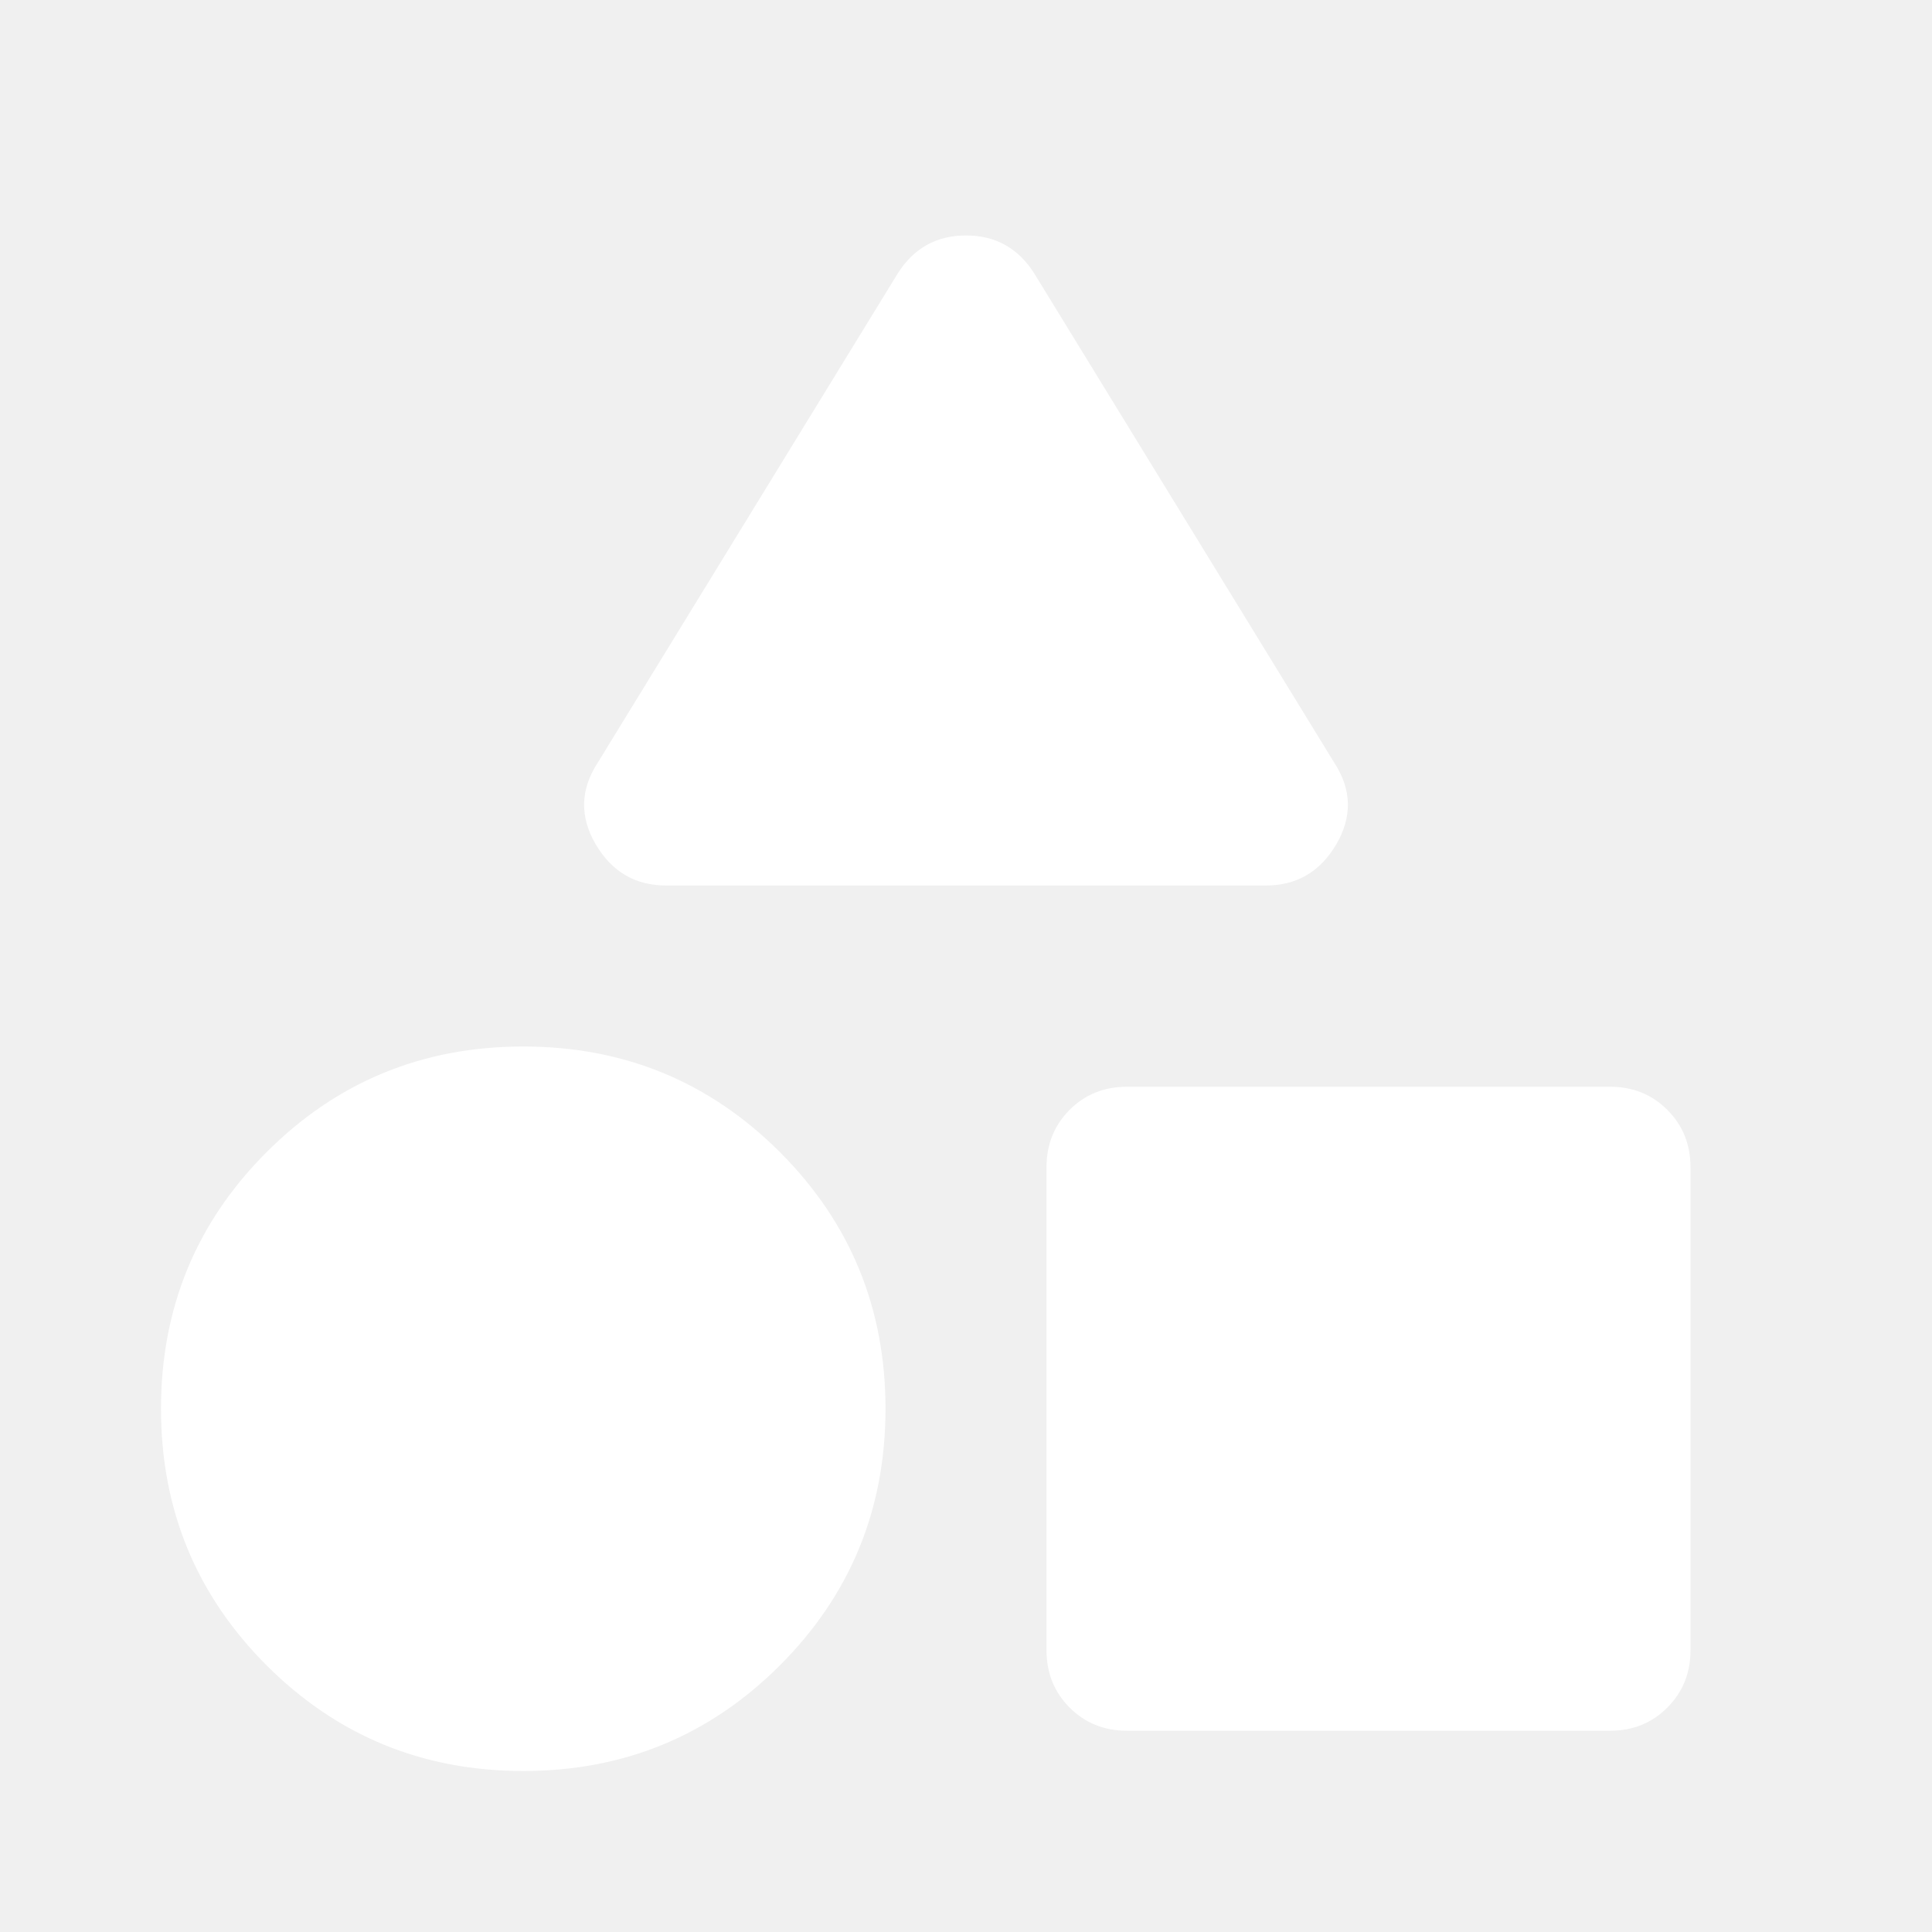
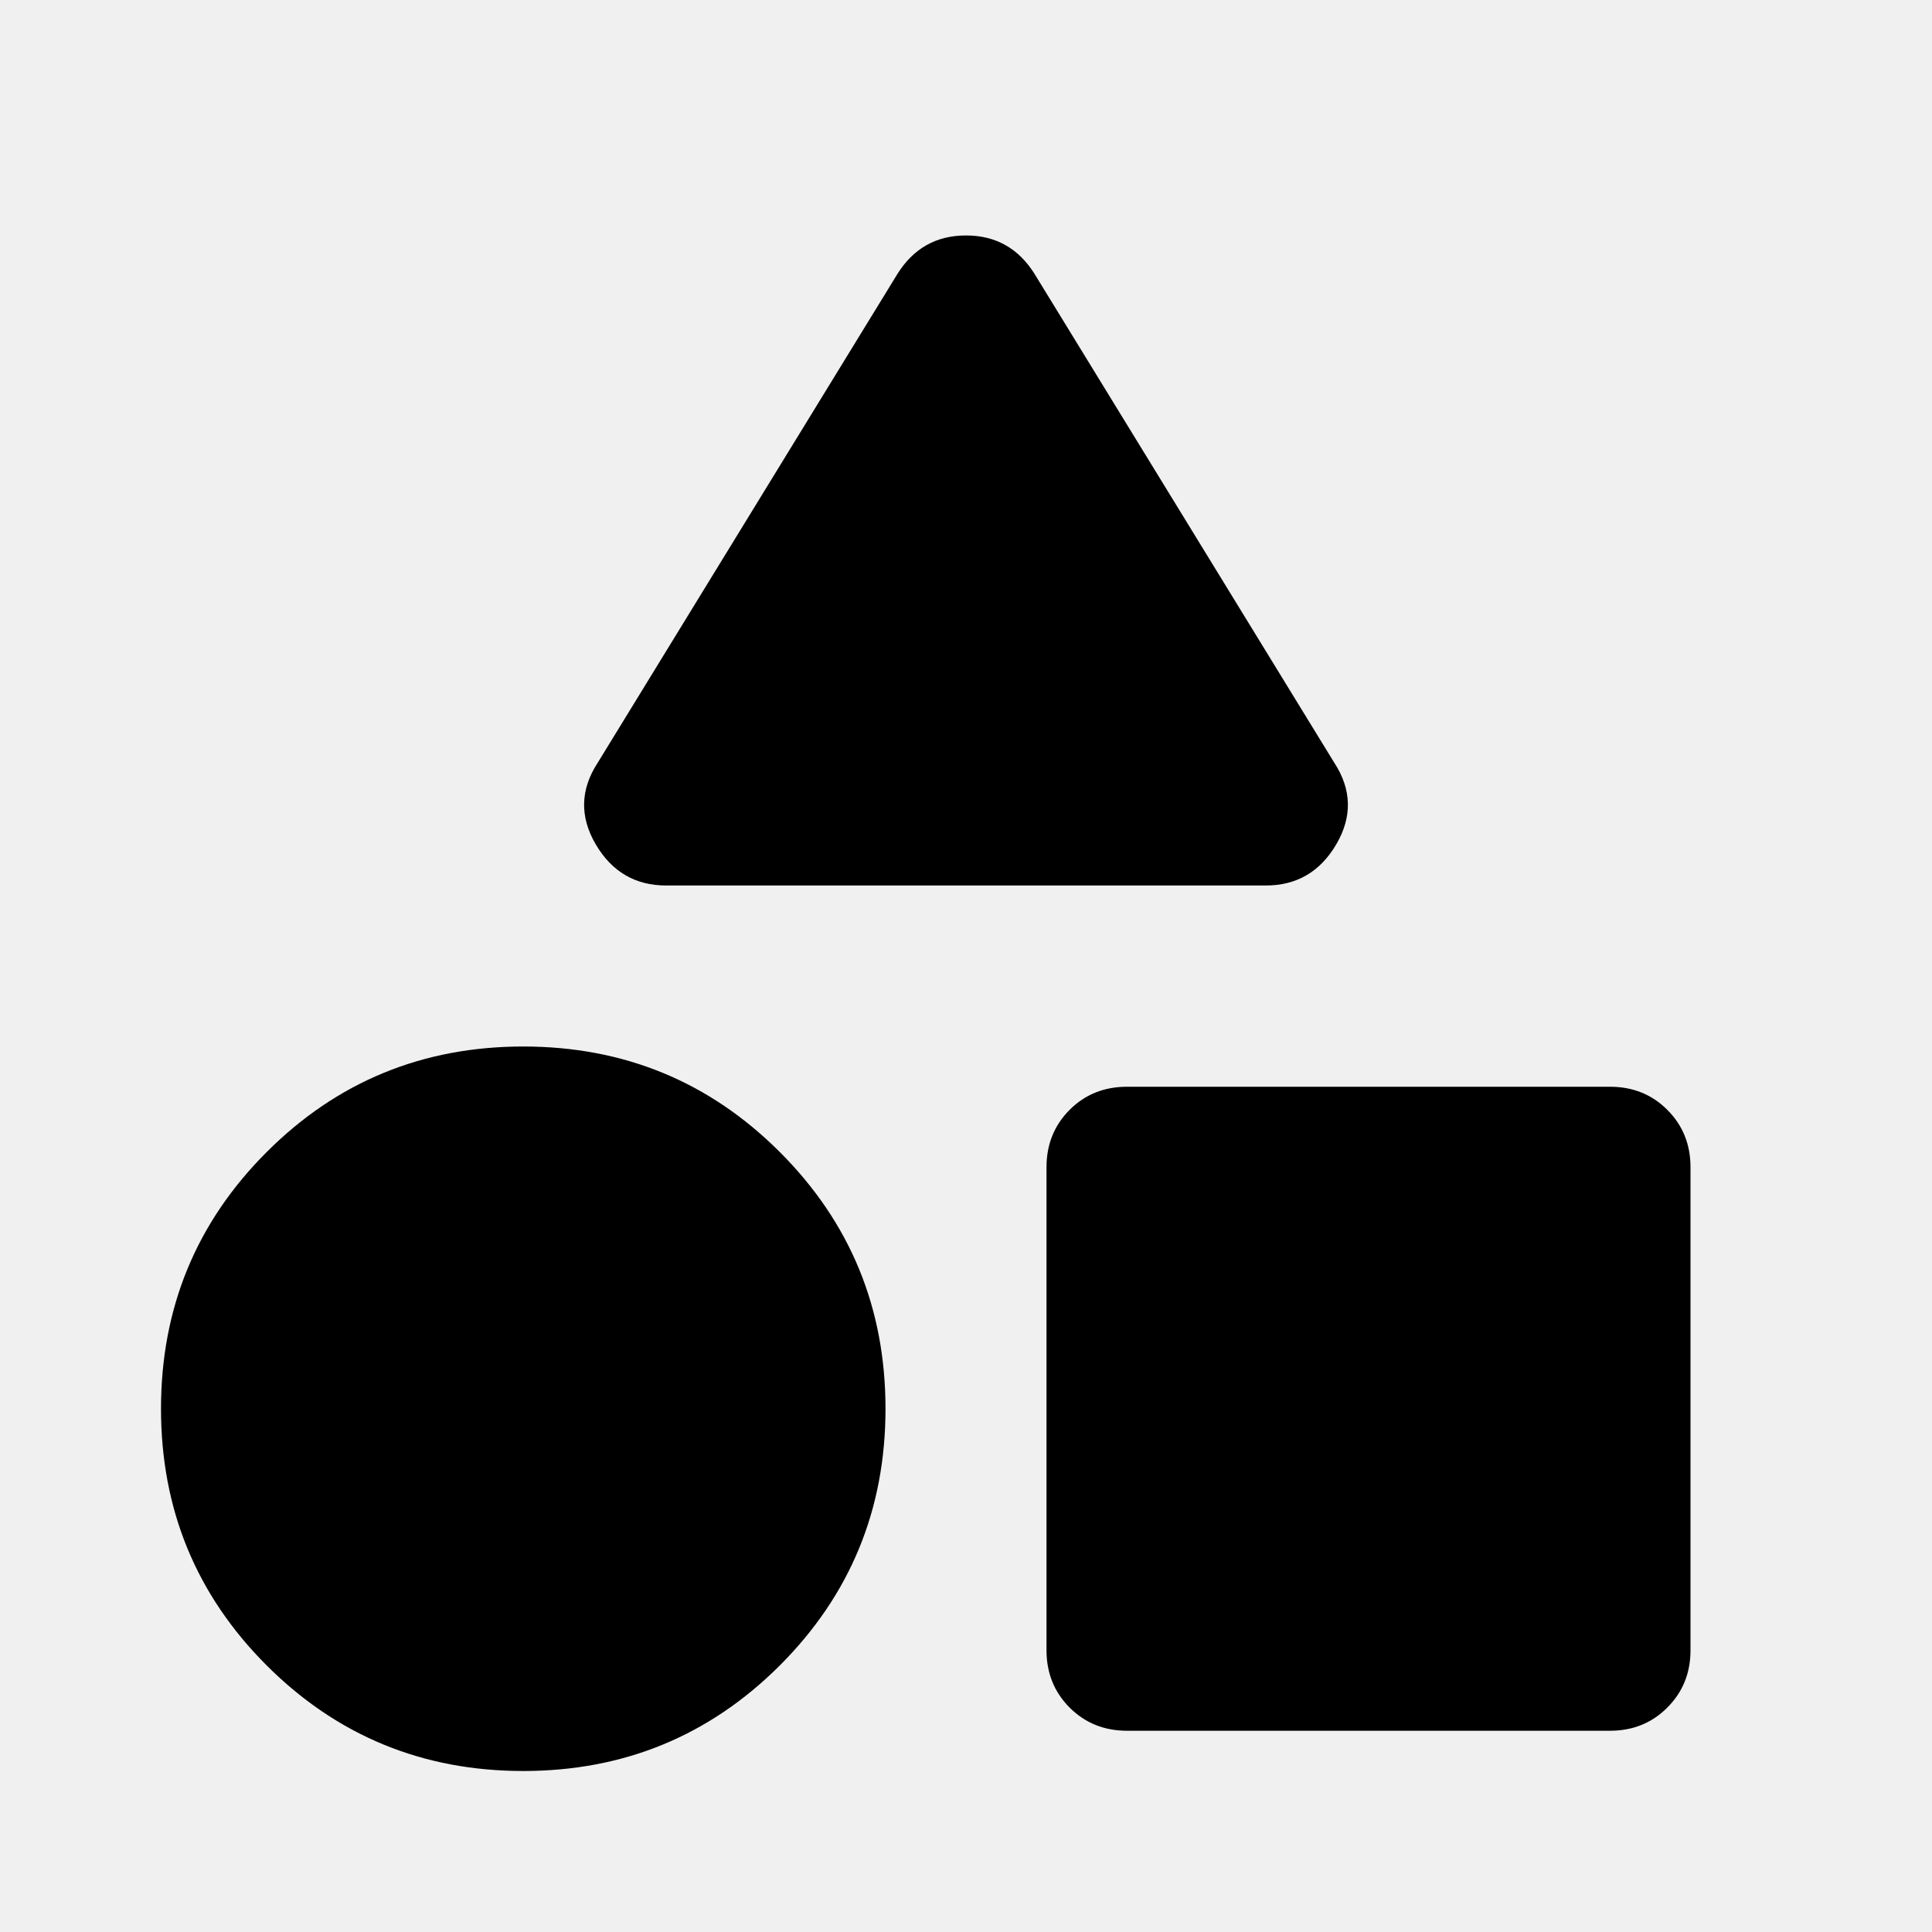
<svg xmlns="http://www.w3.org/2000/svg" viewBox="0 0 24 24" fill="none">
-   <path d="M15.725 11C16.108 11 16.4 10.829 16.6 10.488C16.8 10.146 16.792 9.808 16.575 9.475L12.85 3.4C12.65 3.083 12.367 2.925 12 2.925C11.633 2.925 11.35 3.083 11.15 3.4L7.425 9.475C7.208 9.808 7.2 10.146 7.4 10.488C7.6 10.829 7.892 11 8.275 11H15.725ZM6.5 22C7.75 22 8.813 21.562 9.688 20.688C10.563 19.812 11 18.75 11 17.5C11 16.25 10.563 15.187 9.688 14.312C8.813 13.437 7.75 13 6.5 13C5.25 13 4.187 13.437 3.312 14.312C2.437 15.187 2 16.25 2 17.5C2 18.75 2.437 19.812 3.312 20.688C4.187 21.562 5.25 22 6.5 22ZM20 21.5C20.283 21.5 20.521 21.404 20.712 21.212C20.904 21.02 21 20.783 21 20.5V14.5C21 14.216 20.904 13.979 20.712 13.787C20.521 13.595 20.283 13.5 20 13.5H14C13.717 13.5 13.479 13.595 13.287 13.787C13.096 13.979 13 14.216 13 14.5V20.5C13 20.783 13.096 21.02 13.287 21.212C13.479 21.404 13.717 21.5 14 21.5H20Z" fill="white" />
+   <path d="M15.725 11C16.108 11 16.4 10.829 16.6 10.488C16.8 10.146 16.792 9.808 16.575 9.475L12.85 3.4C12.65 3.083 12.367 2.925 12 2.925C11.633 2.925 11.35 3.083 11.15 3.4L7.425 9.475C7.208 9.808 7.2 10.146 7.4 10.488C7.6 10.829 7.892 11 8.275 11H15.725ZM6.5 22C7.75 22 8.813 21.562 9.688 20.688C10.563 19.812 11 18.75 11 17.5C11 16.25 10.563 15.187 9.688 14.312C8.813 13.437 7.75 13 6.5 13C5.25 13 4.187 13.437 3.312 14.312C2.437 15.187 2 16.25 2 17.5C2 18.75 2.437 19.812 3.312 20.688C4.187 21.562 5.25 22 6.5 22ZM20 21.5C20.283 21.5 20.521 21.404 20.712 21.212C20.904 21.02 21 20.783 21 20.5V14.5C21 14.216 20.904 13.979 20.712 13.787C20.521 13.595 20.283 13.5 20 13.5H14C13.717 13.5 13.479 13.595 13.287 13.787C13.096 13.979 13 14.216 13 14.5V20.5C13 20.783 13.096 21.02 13.287 21.212C13.479 21.404 13.717 21.5 14 21.5H20Z" fill="currentColor" />
</svg>
